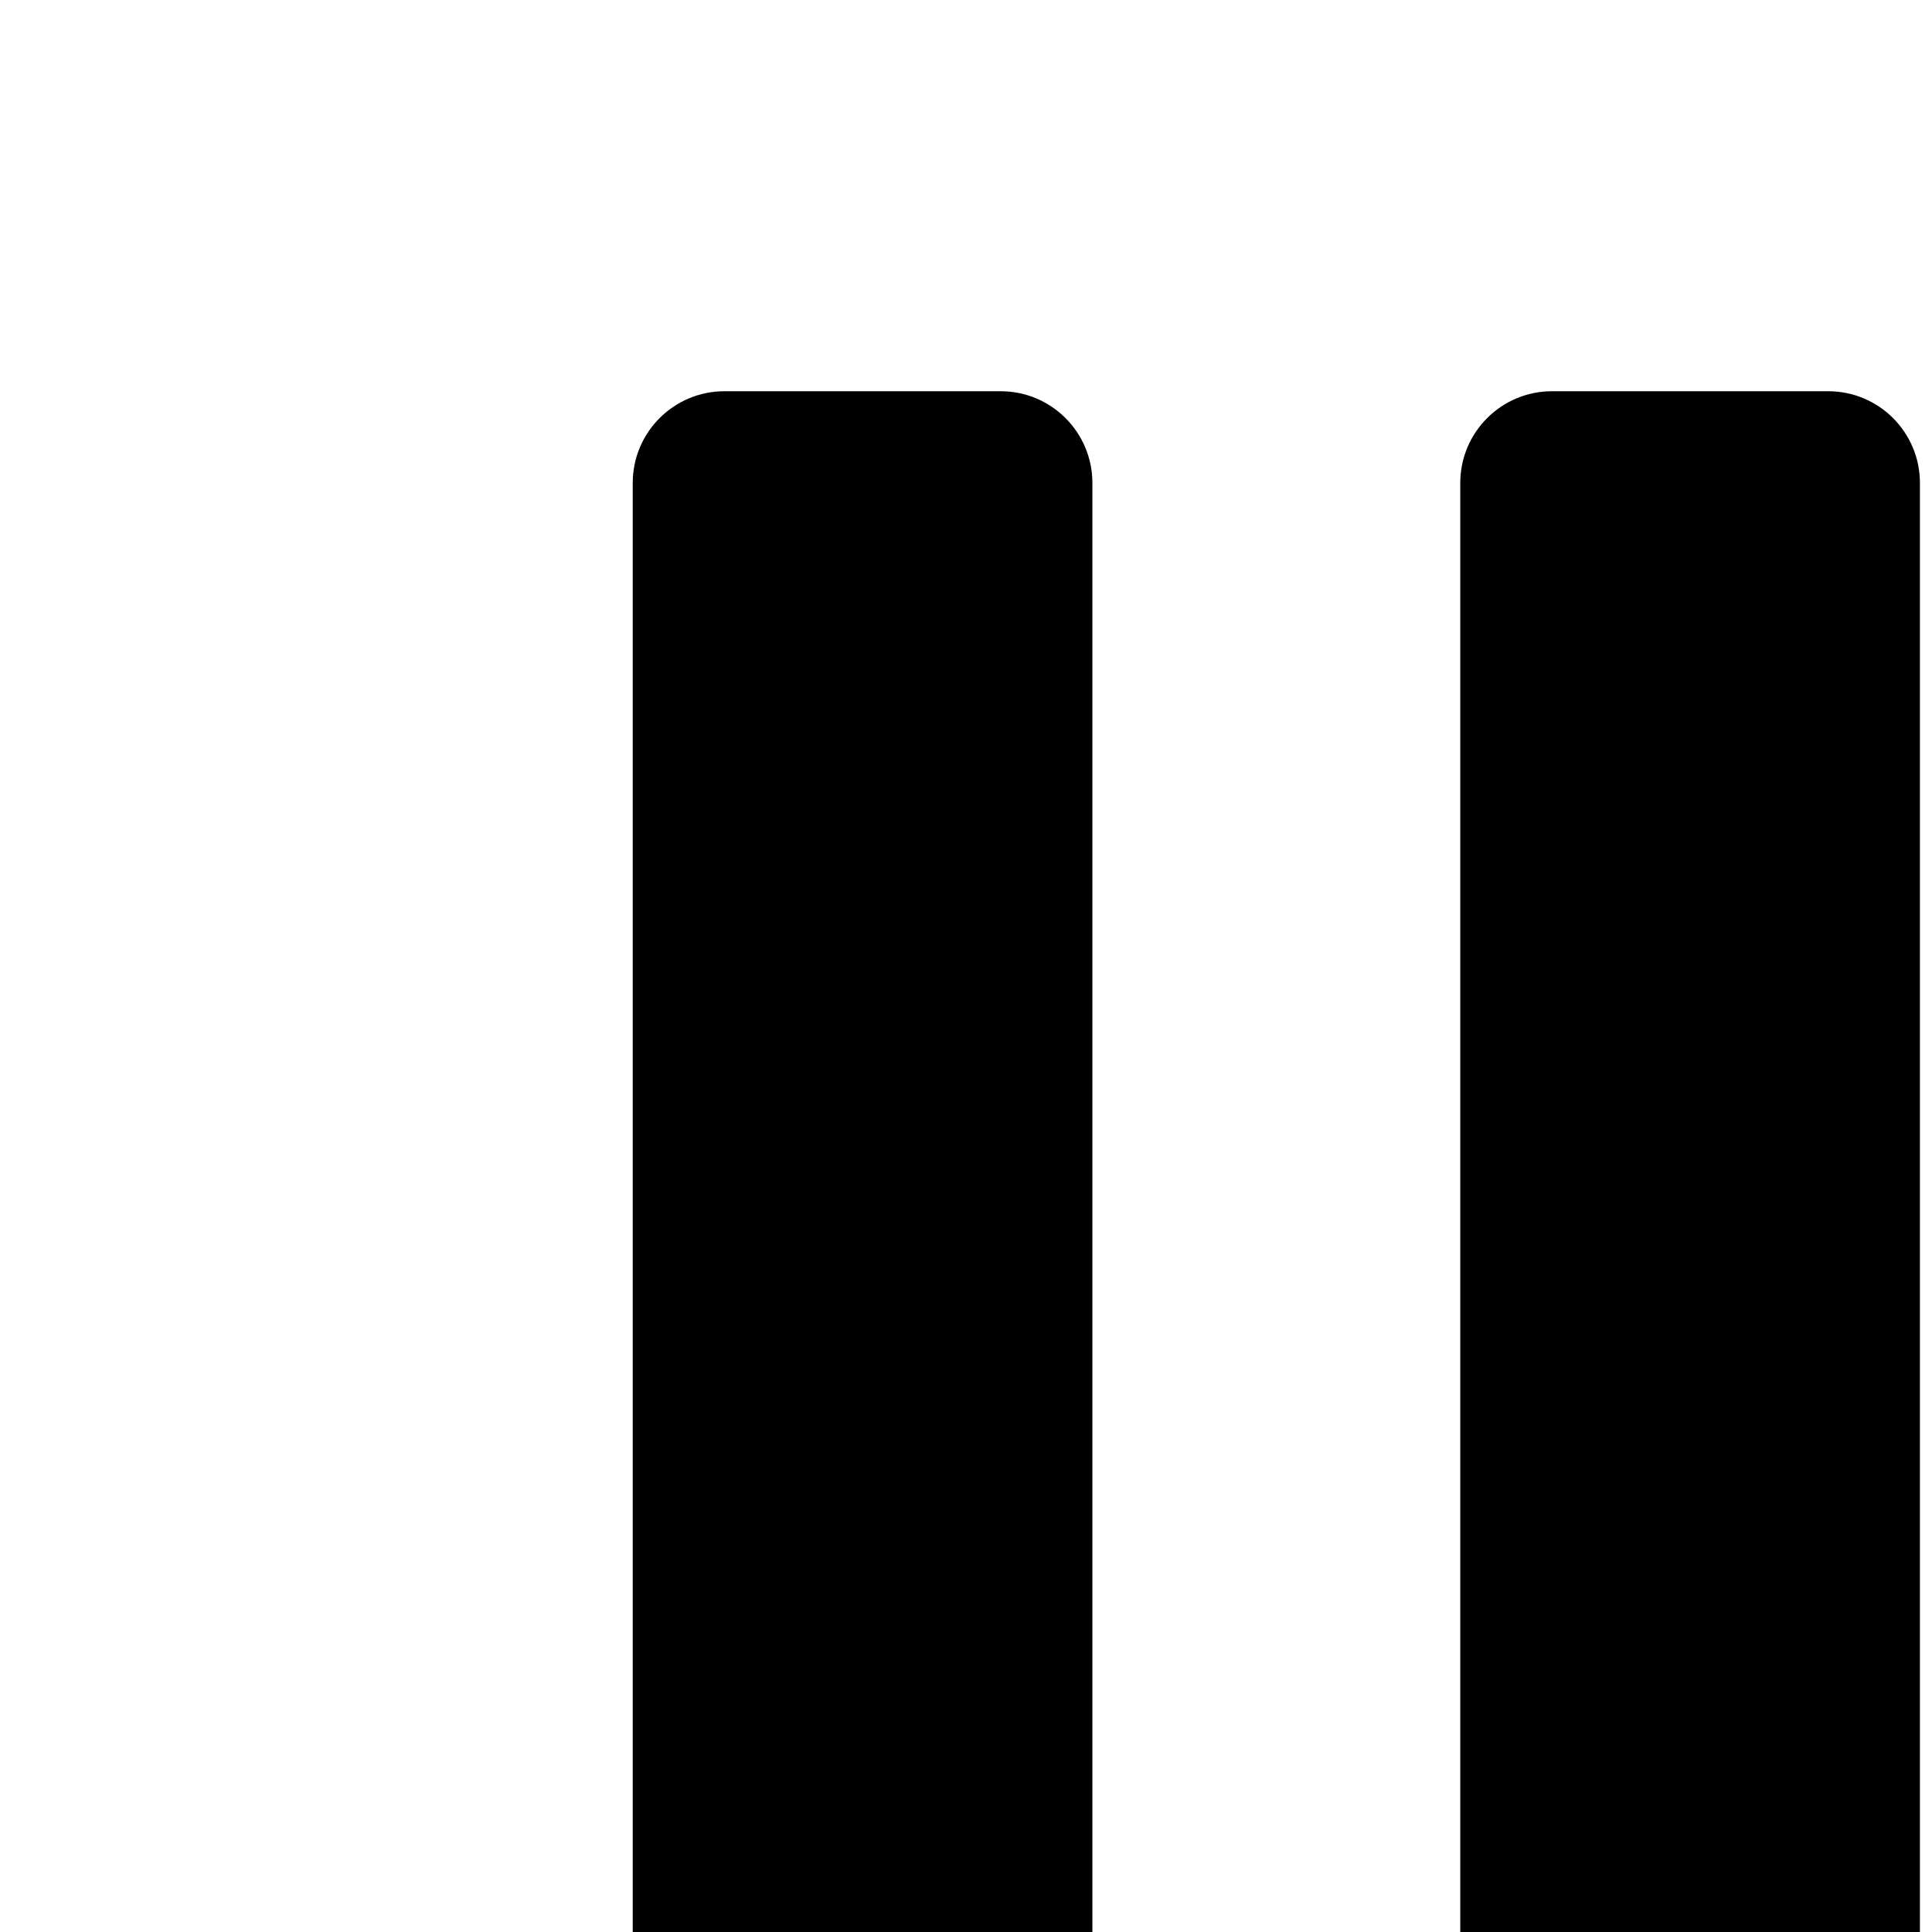
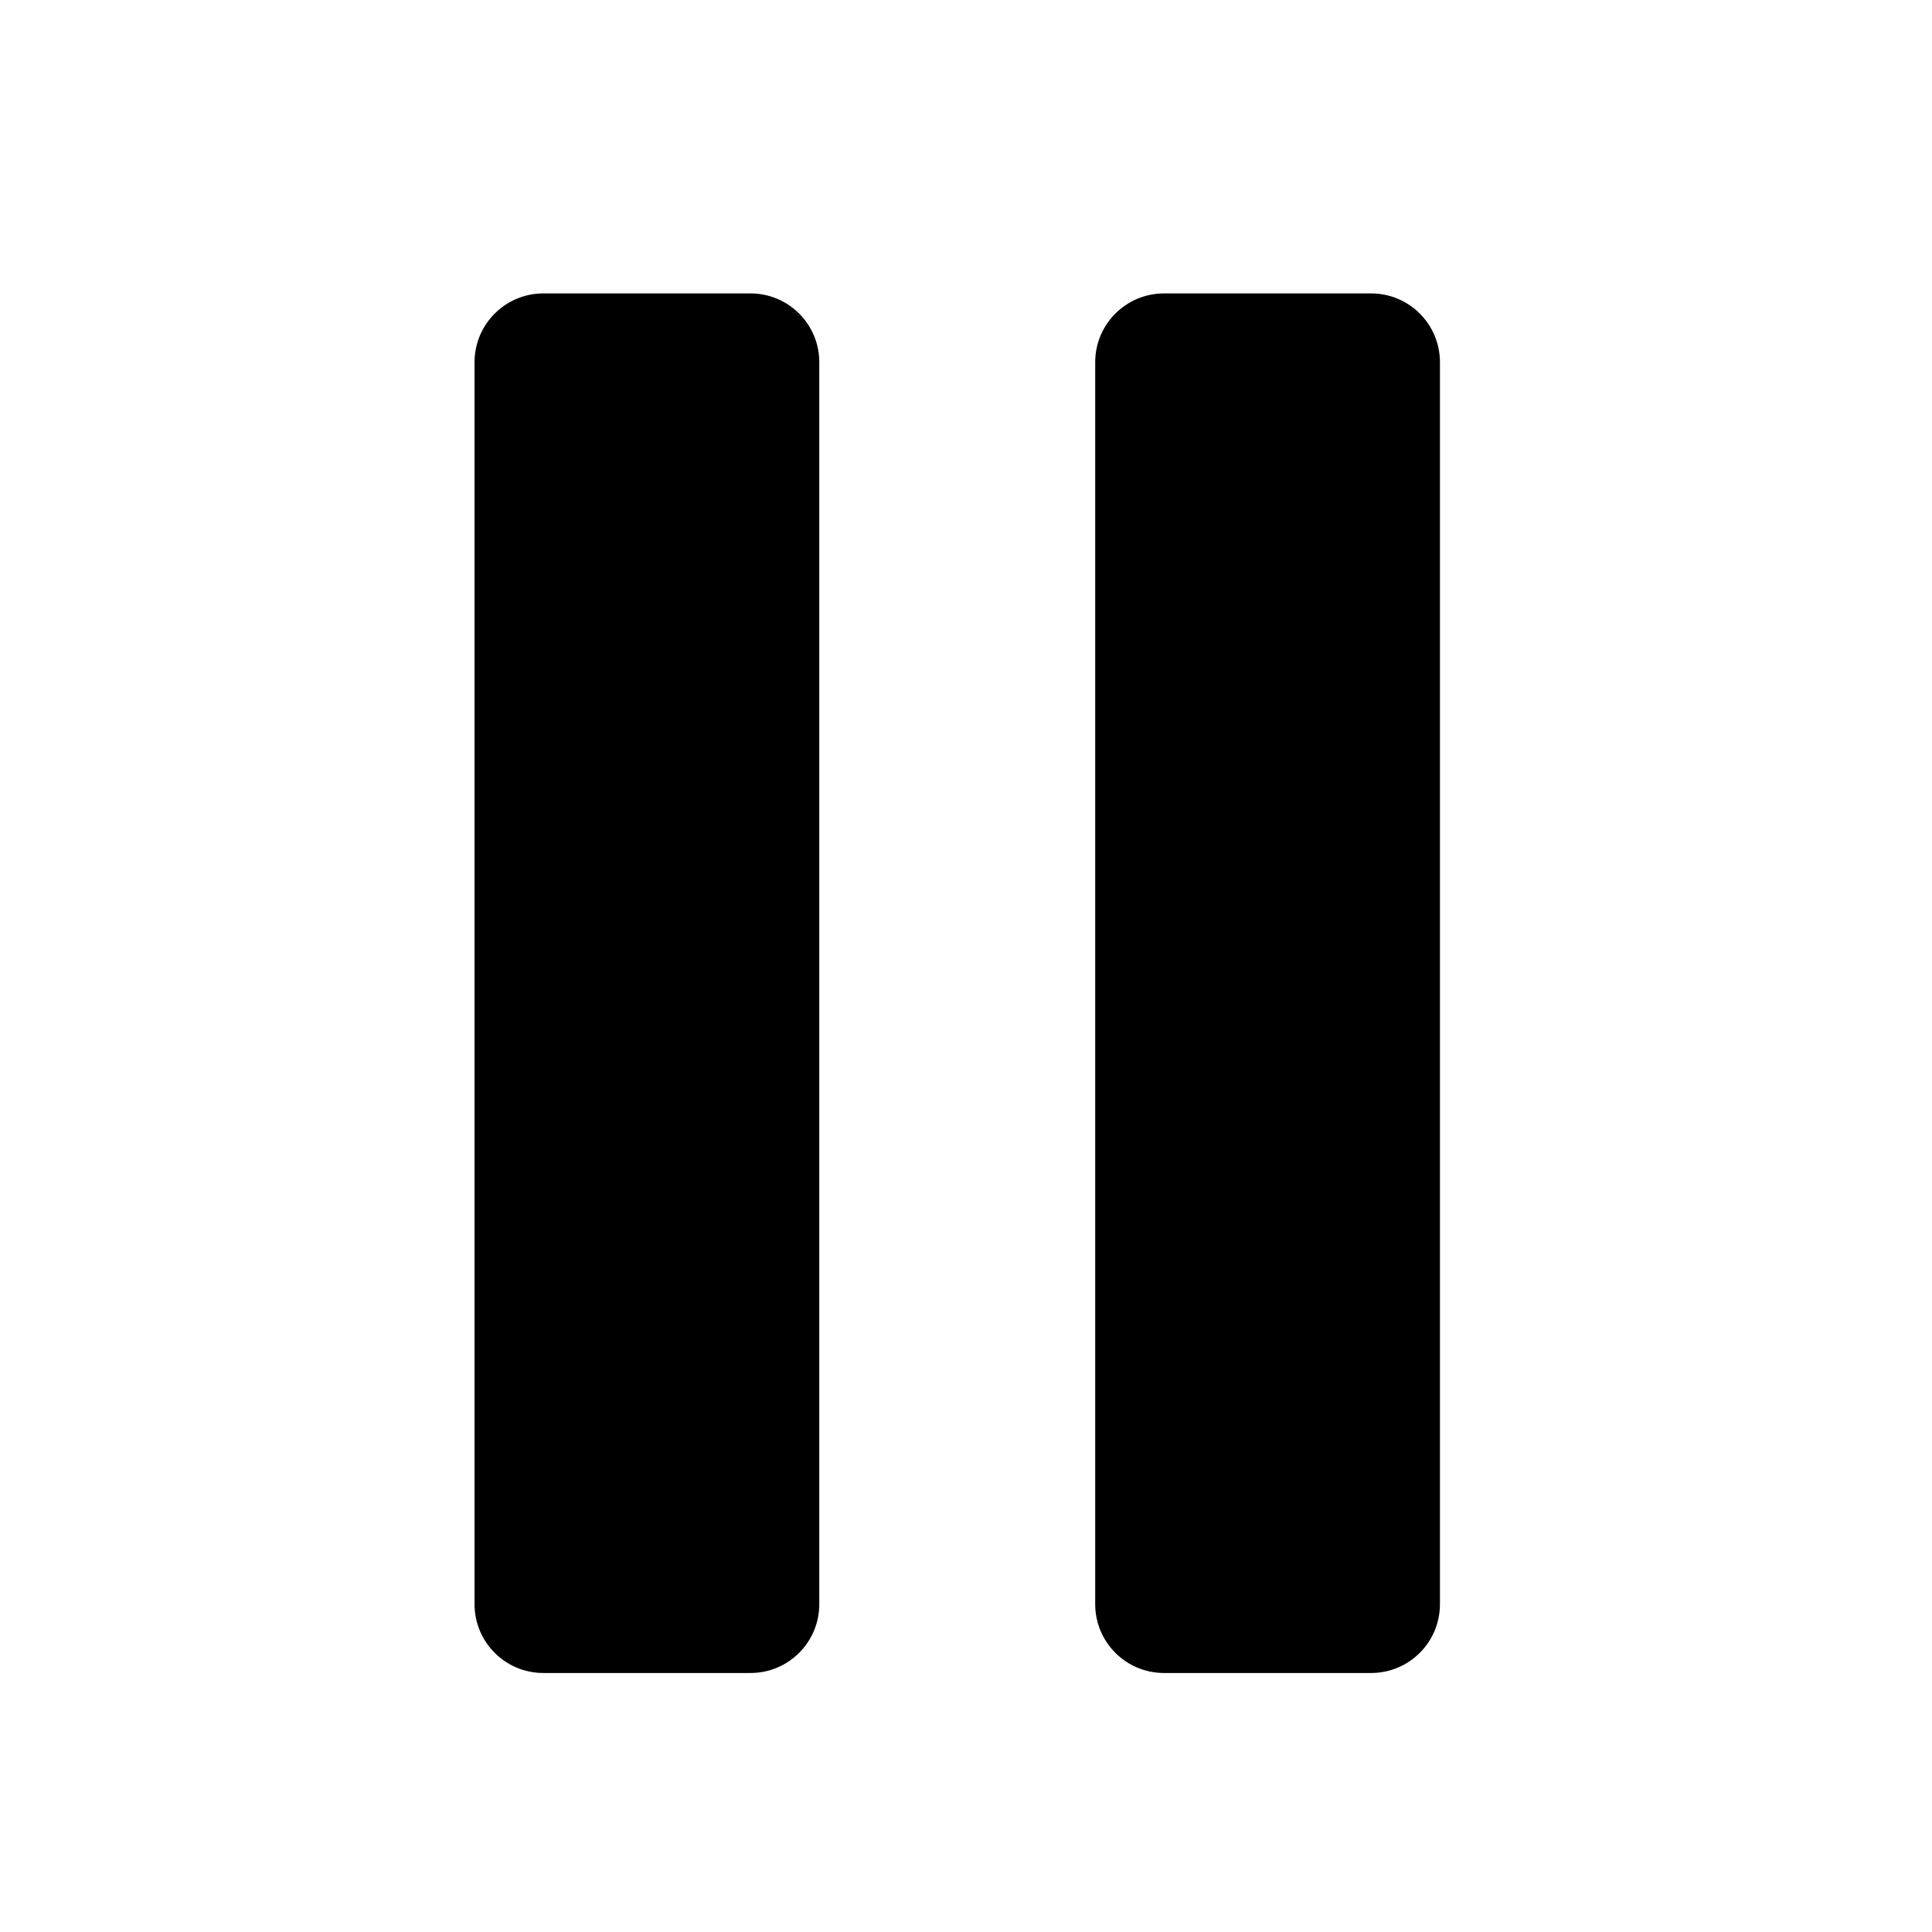
- <svg xmlns="http://www.w3.org/2000/svg" viewBox="0 0 24 24" fill="currentColor">
+ <svg xmlns="http://www.w3.org/2000/svg" viewBox="0 0 32 32" fill="currentColor">
  <path d="M19.29 6h3.43v20.57h-3.43z" />
  <path d="M22.71 27.71h-3.43c-.63 0-1.14-.51-1.14-1.14V6c0-.63.51-1.14 1.14-1.14h3.43c.63 0 1.14.51 1.14 1.14v20.57c0 .63-.51 1.14-1.14 1.14m-2.28-2.28h1.14V7.14h-1.14v18.28ZM9 6h3.43v20.57H9z" />
  <path d="M12.43 27.71H9c-.63 0-1.14-.51-1.14-1.14V6c0-.63.51-1.14 1.14-1.14h3.43c.63 0 1.14.51 1.14 1.14v20.57c0 .63-.51 1.14-1.14 1.14m-2.29-2.28h1.14V7.14h-1.14v18.28Z" />
</svg>
